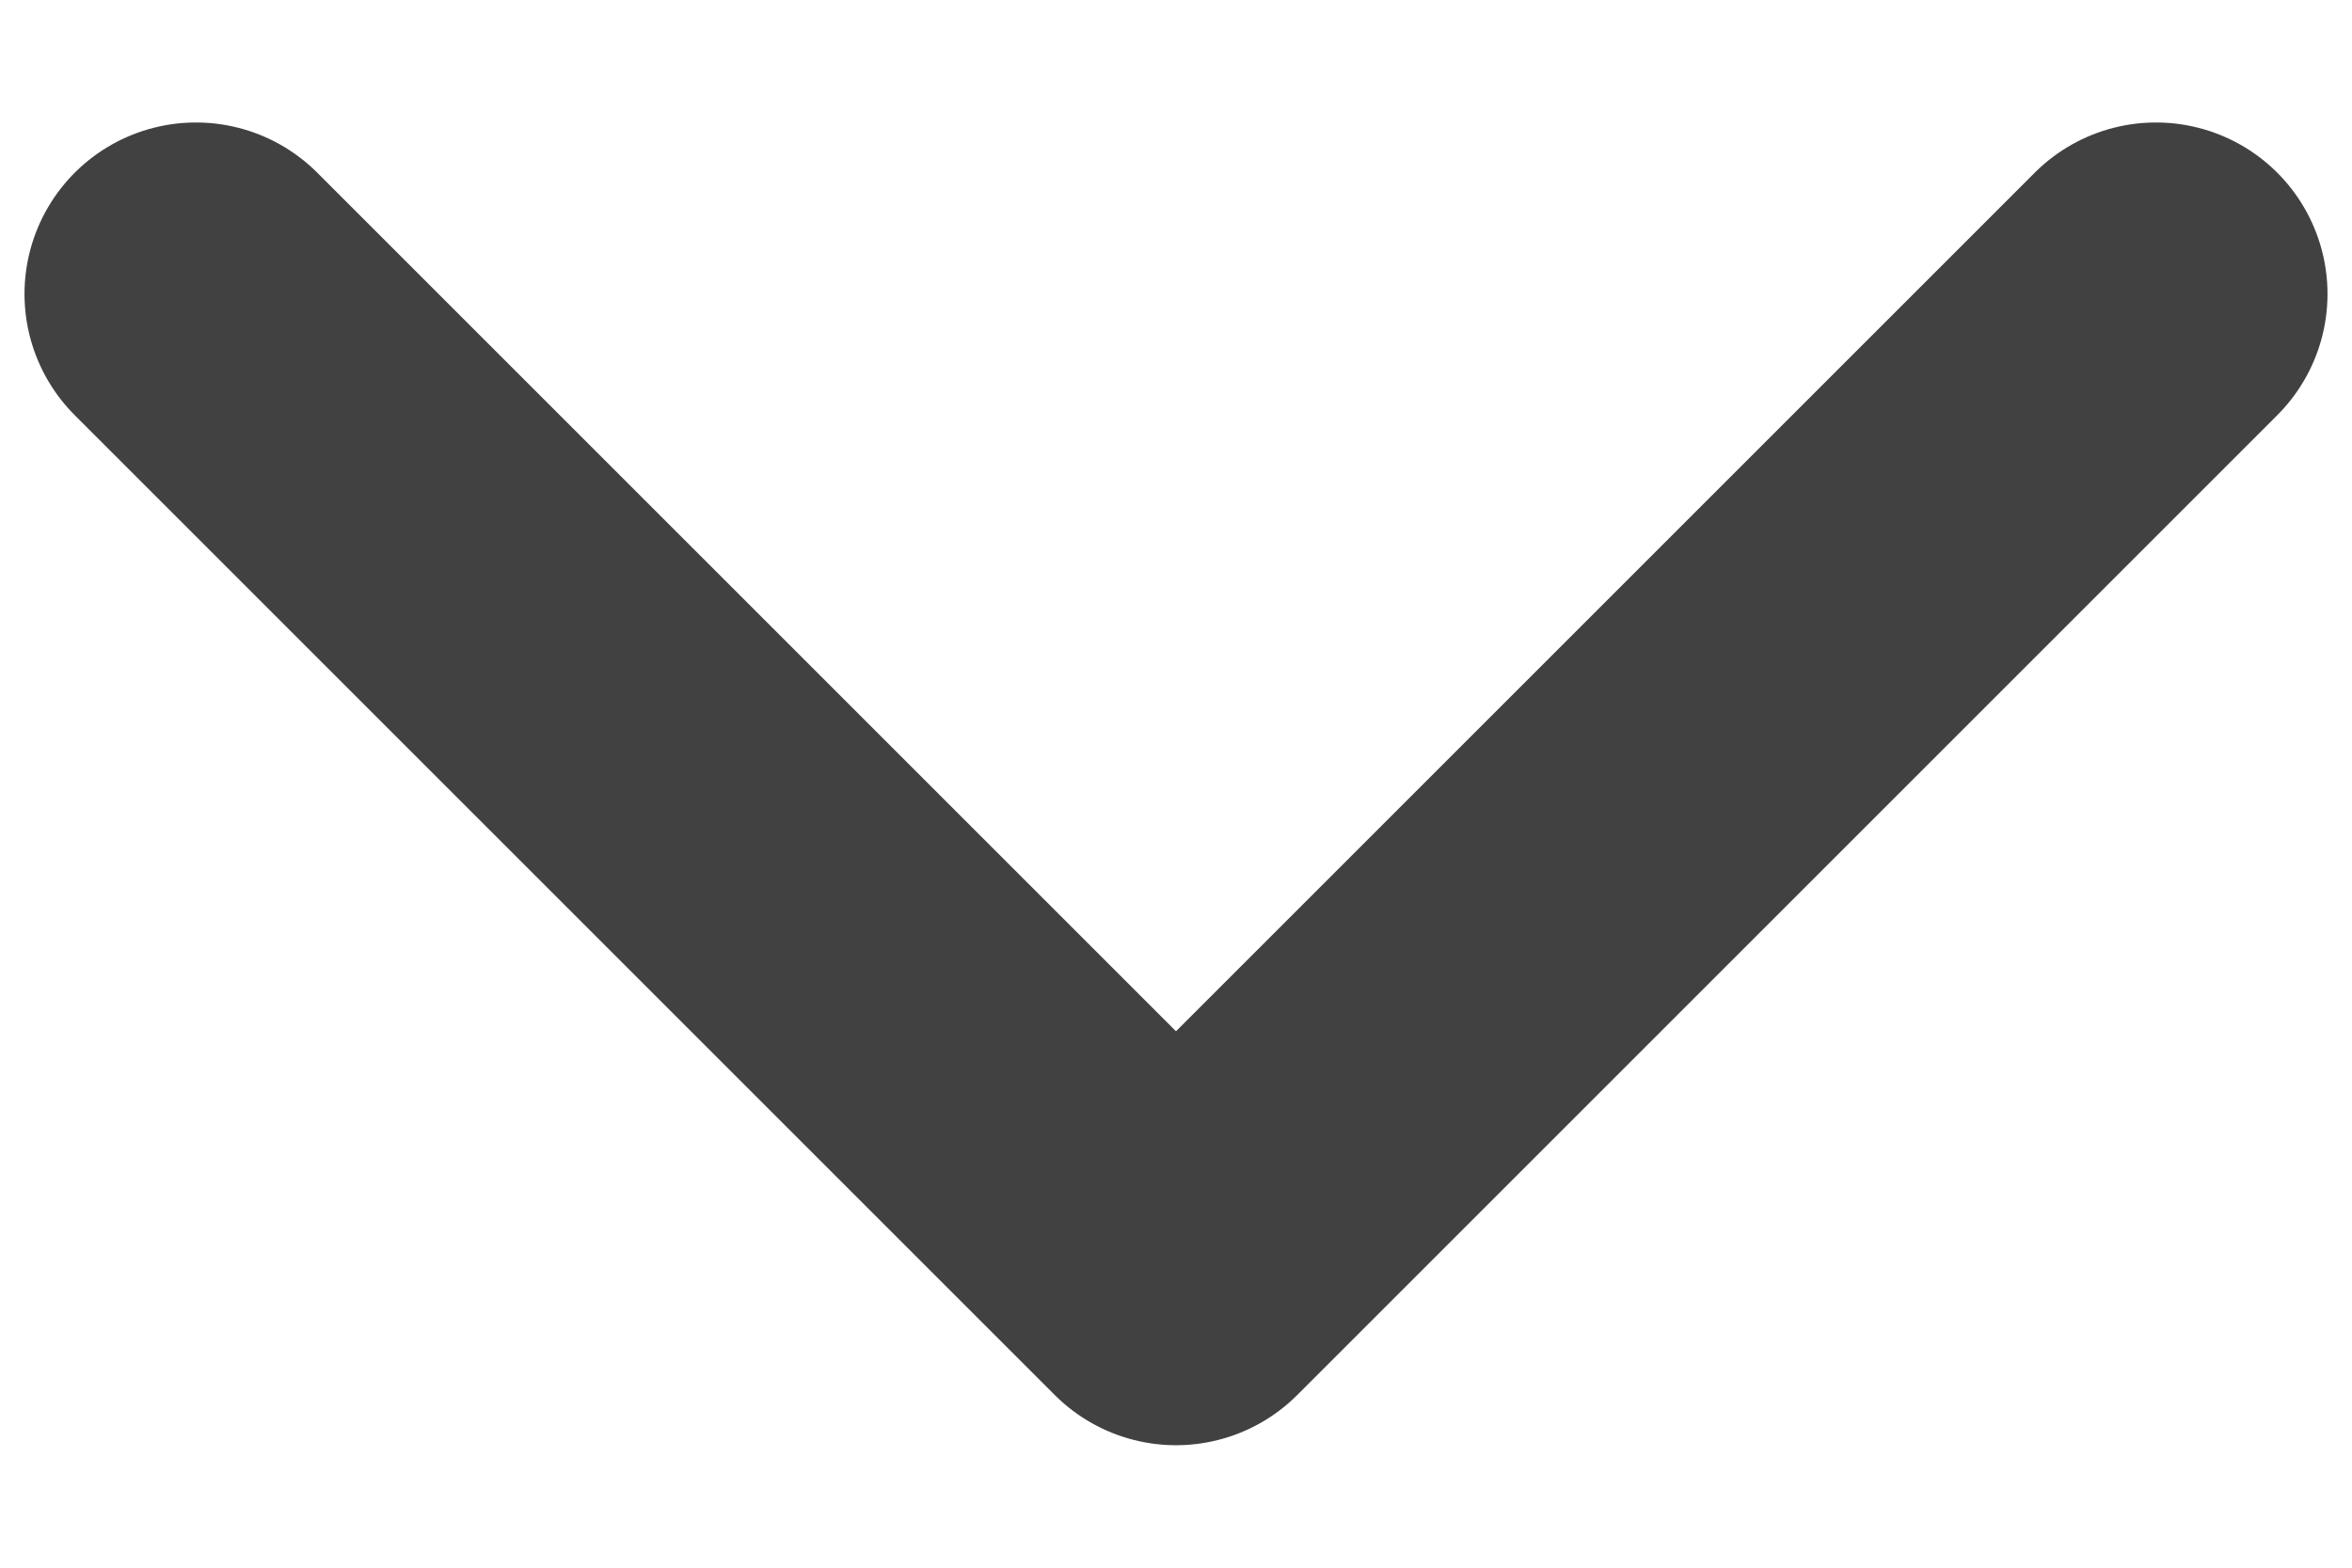
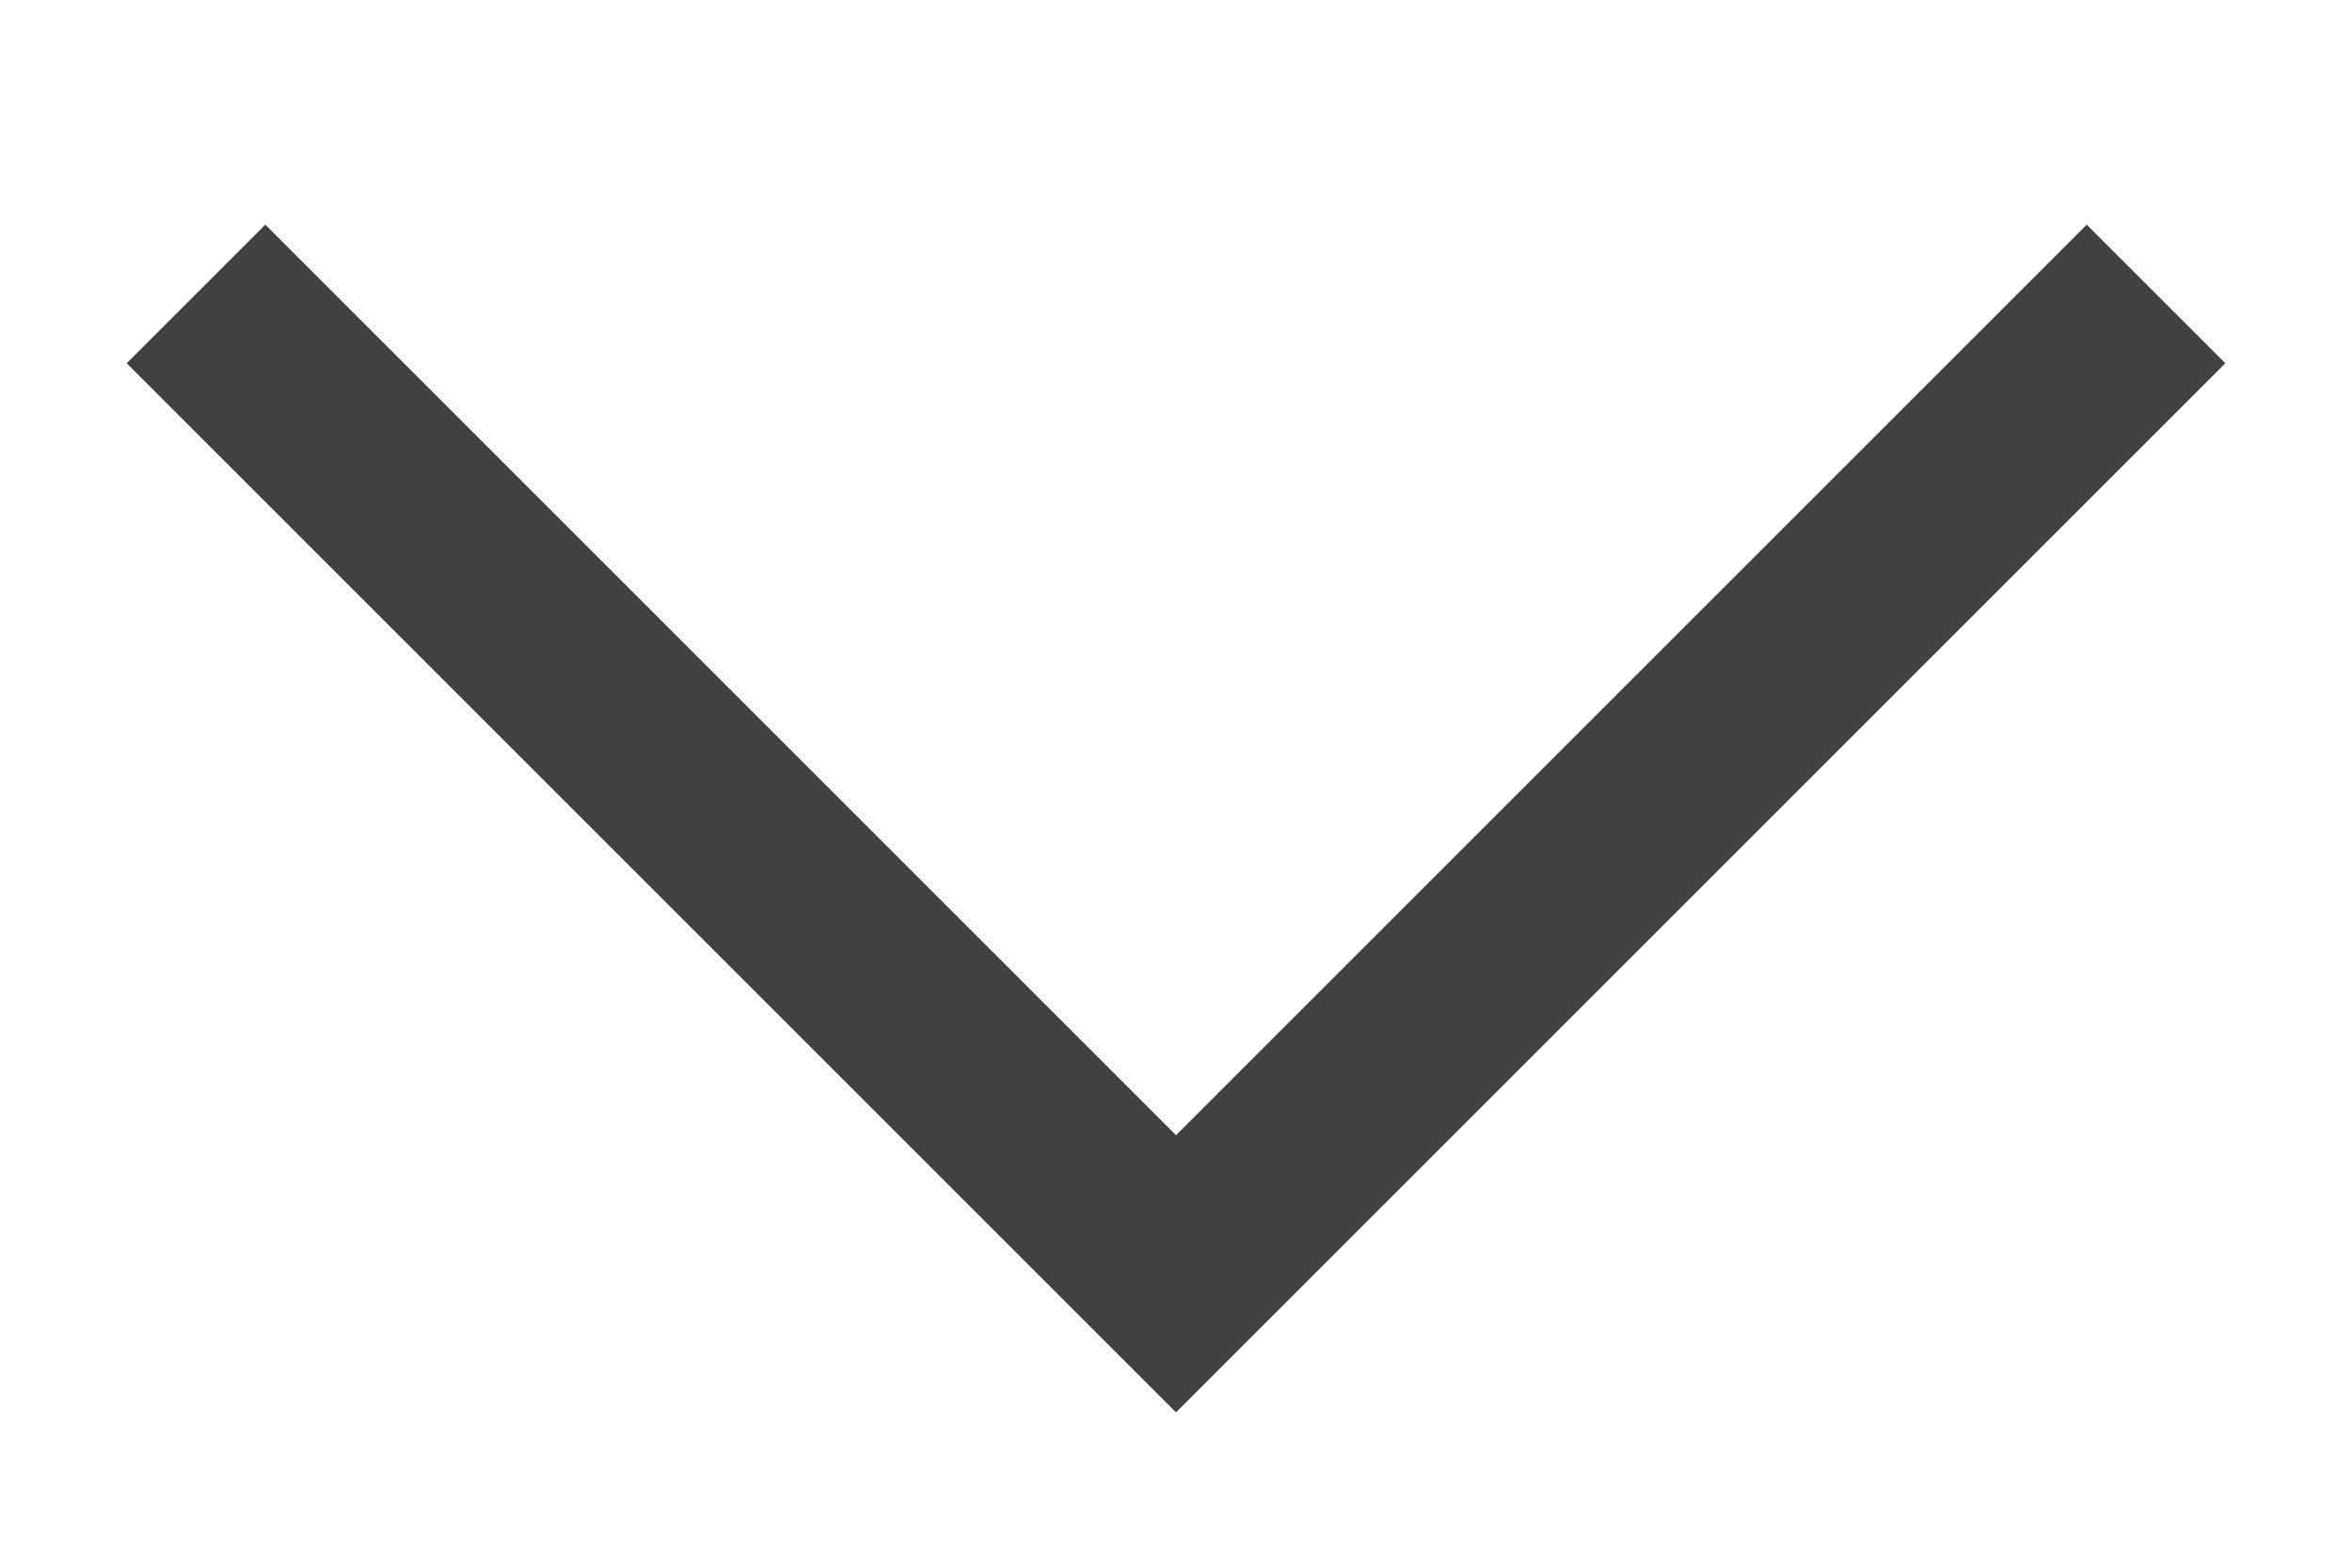
<svg xmlns="http://www.w3.org/2000/svg" width="12" height="8" viewBox="0 0 12 8" fill="none">
-   <path d="M1 1.5L6 6.5L11 1.5" stroke="#414141" stroke-width="1.75" stroke-linecap="round" stroke-linejoin="round" />
+   <path d="M1 1.5L6 6.5L11 1.5" stroke="#414141" strokeWidth="1.75" strokeLinecap="round" strokeLinejoin="round" />
</svg>
